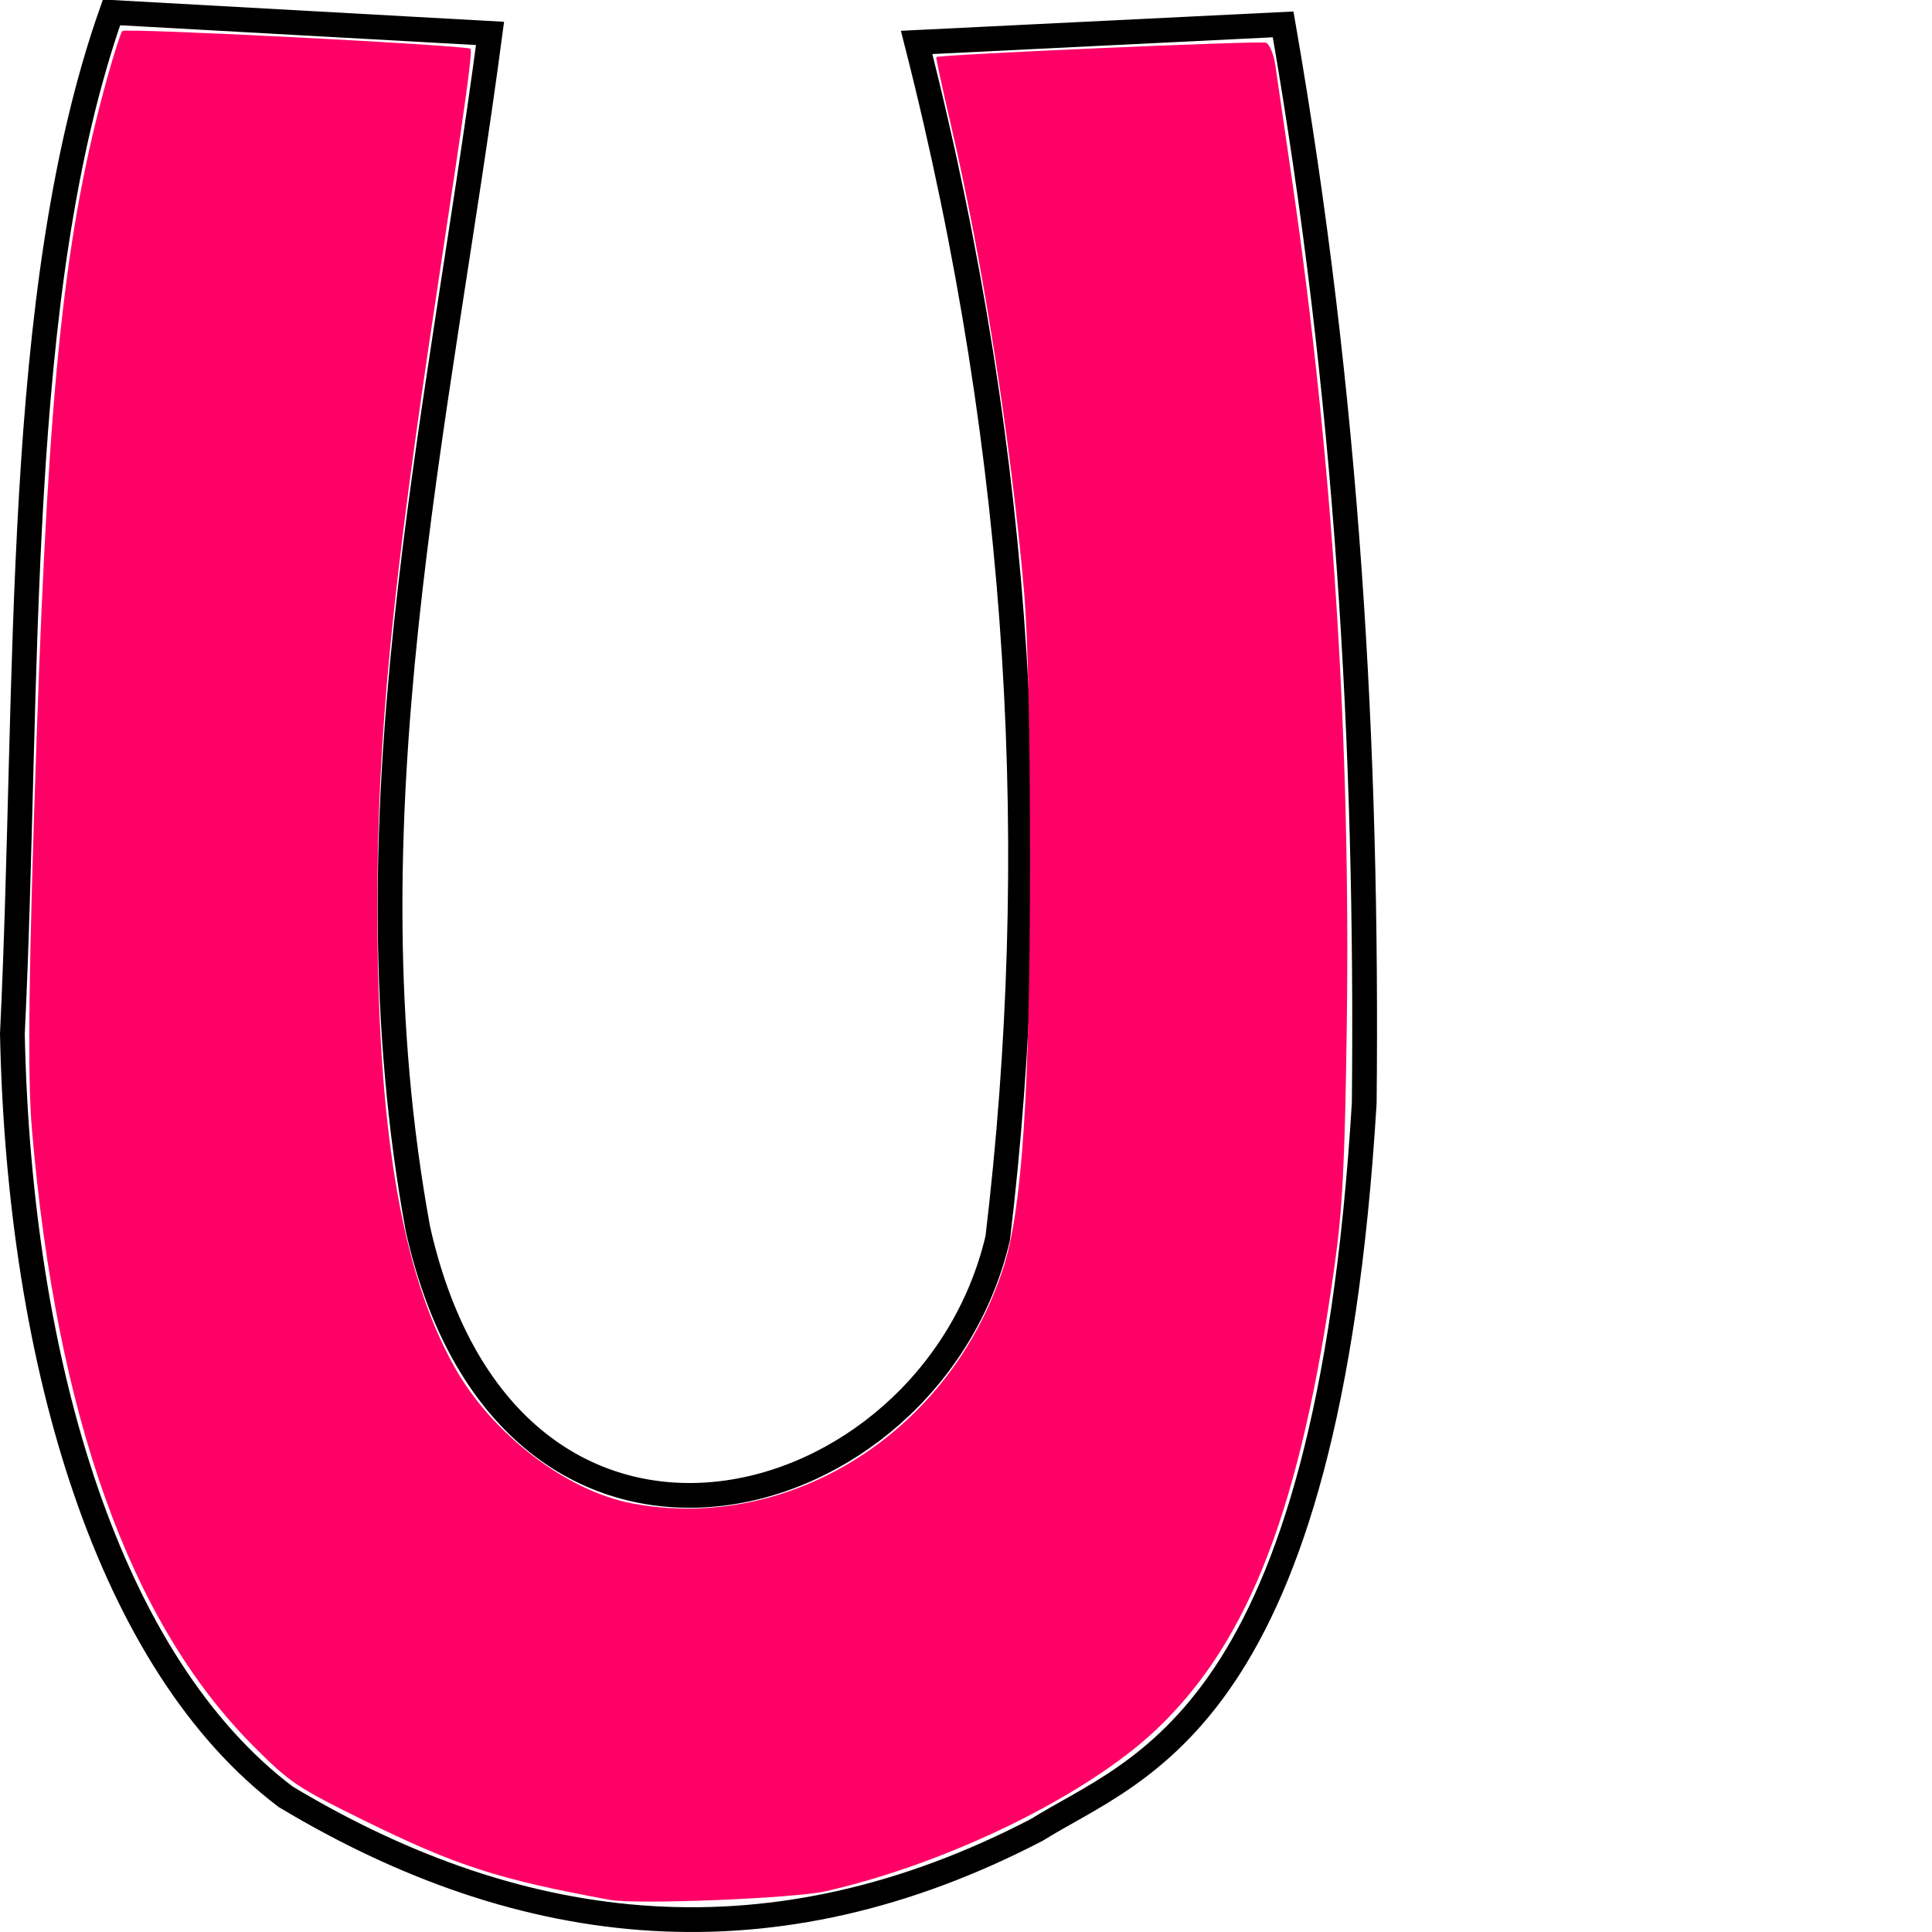
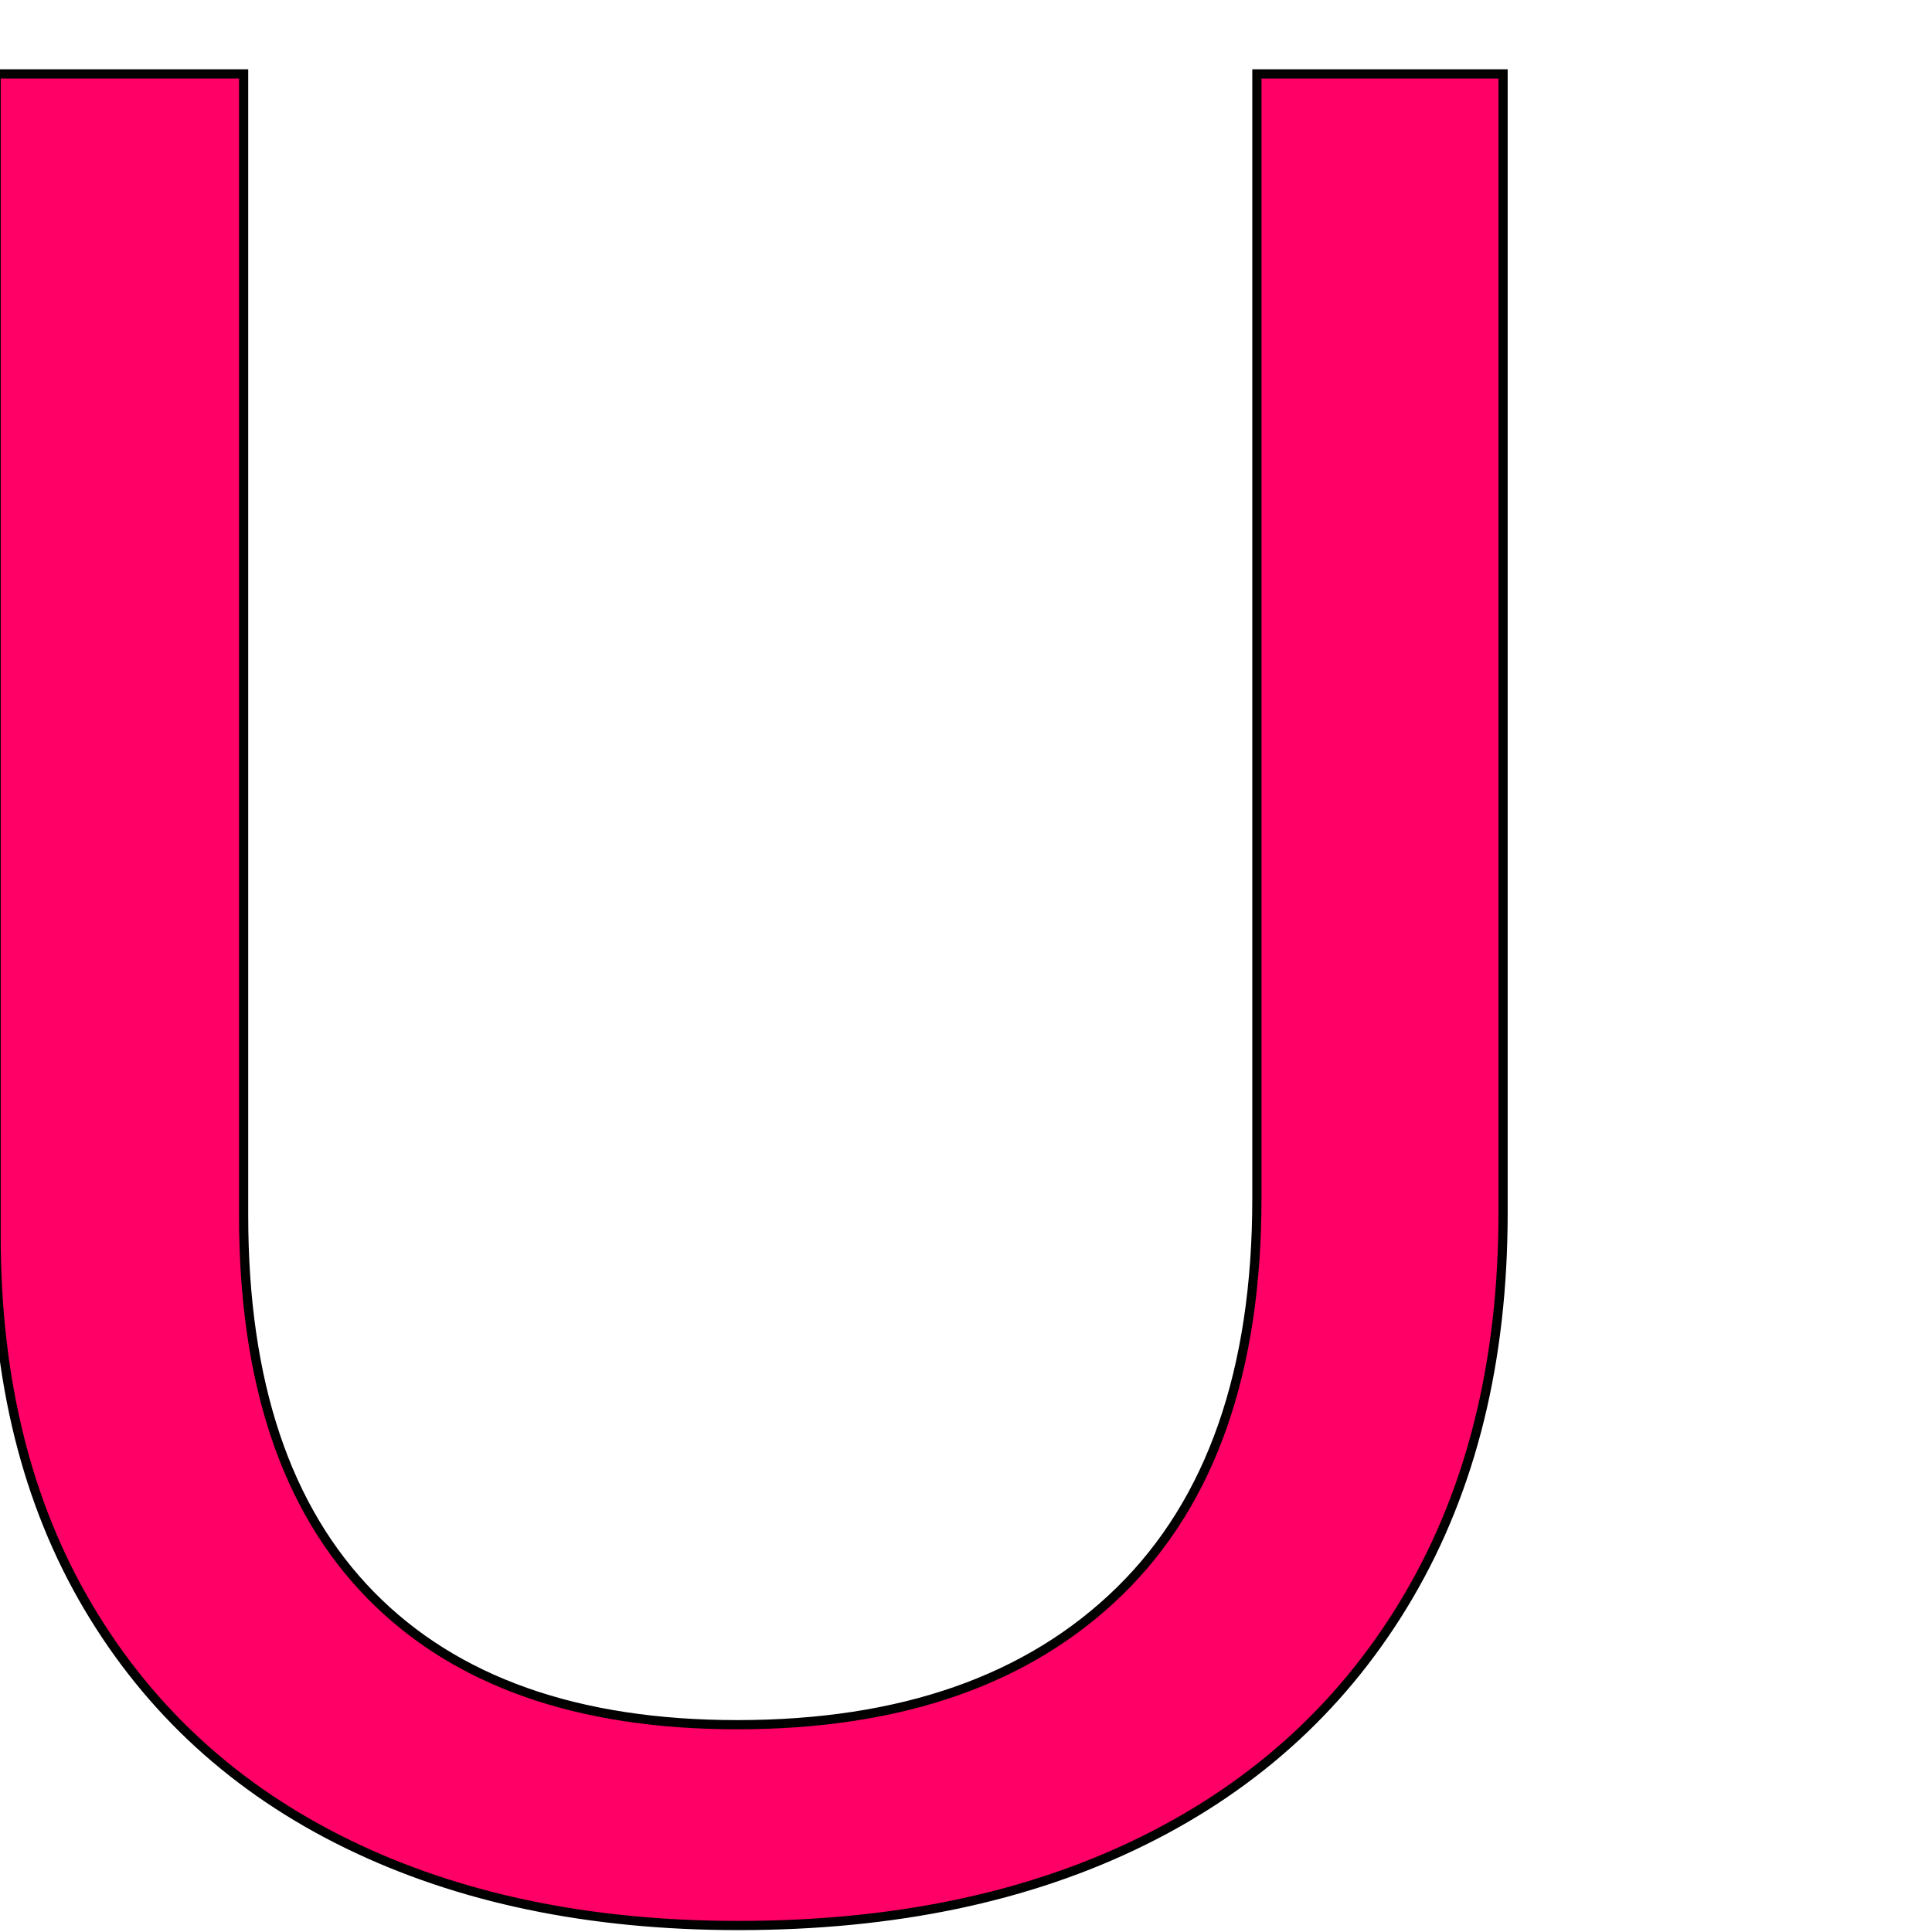
- <svg xmlns="http://www.w3.org/2000/svg" preserveAspectRatio="xMinYMin meet" viewBox="0 0 1050 1050" width="100%" height="100%" id="svg3076" version="1.1">
-   <defs id="defs3078" />
-   <g id="layer1" transform="translate(-21.48157,7.187995)">
-     <path style="fill:none;stroke:#000000;stroke-width:13.454px;stroke-linecap:butt;stroke-linejoin:miter;stroke-opacity:1" d="M 82.088,-0.461 287.807,10.968 C 259.328,225.758 207.772,437.833 248.622,660.779 298.537,882.601 527.271,821.24 563.732,665.677 588.289,459.403 577.771,243.898 519.649,15.866 L 718.837,6.07 C 754.024,208.28 764.822,399.531 762.92,592.206 742.562,928.806 640.116,952.726 584.957,987.318 442.015,1061.651 306.672,1047.315 176.784,969.358 81.206,897.192 31.973,735.813 28.209,554.654 37.522,361.756 28.445,152.139 82.088,-0.461 z" id="path3063" />
-     <path style="color:#000000;fill:#ff0066;fill-opacity:1;stroke:#000000;stroke-width:0;stroke-linecap:butt;stroke-linejoin:miter;stroke-miterlimit:4;stroke-opacity:1;stroke-dasharray:none;stroke-dashoffset:0;marker:none;visibility:visible;display:inline;overflow:visible;enable-background:accumulate" d="M 353.037,1025.361 C 292.24,1014.202 269.332,1006.803 219.337,982.182 182.653,964.115 178.909,961.589 158.753,941.3 92.199,874.308 52.252,762.883 38.853,606.869 36.321,577.385 37.012,520.427 41.468,391.184 48.117,198.37 56.737,118.108 79.668,35.492 83.327,22.312 87.051,10.7 87.944,9.688 c 1.565,-1.773 187.1,7.681 189.17,9.639 1.285,1.216 -1.927,24.57 -17.667,128.422 -24.894,164.258 -32.746,244.29 -32.893,335.299 -0.198,122.065 12.778,200.433 41.804,252.475 20.397,36.571 61.042,67.752 97.006,74.421 86.27,15.997 173.123,-39.438 201.575,-128.657 10.046,-31.5 14.258,-95.646 14.331,-218.208 0.042,-71.214 -1.12,-124.558 -3.243,-148.835 -7.113,-81.346 -22.558,-179.897 -39.712,-253.385 -4.683,-20.062 -8.271,-36.715 -7.973,-37.005 1.416,-1.382 176.058,-9.008 179.147,-7.822 1.946,0.747 4.247,6.282 5.114,12.301 0.867,6.019 4.97,34.215 9.119,62.658 21.986,150.722 31.865,303.571 29.702,459.565 -1.025,73.956 -2.287,98.929 -6.539,129.47 -18.333,131.677 -46.278,204.615 -96.755,252.538 -38.012,36.089 -113.086,72.865 -179.792,88.072 -17.2,3.921 -102.878,7.372 -117.302,4.725 l 0,0 z" id="path3425" />
+ <svg xmlns="http://www.w3.org/2000/svg" width="1050" height="1050" id="svg24748" version="1.1">
+   <defs id="defs24750" />
+   <g id="layer1" transform="translate(0,-2.362183)">
+     <text xml:space="preserve" style="font-size:1442.254px;font-style:normal;font-variant:normal;font-weight:normal;font-stretch:normal;line-height:125%;letter-spacing:0px;word-spacing:0px;fill:#ff0066;fill-opacity:1;stroke:#000000;font-family:Arial;-inkscape-font-specification:Arial;stroke-opacity:1;stroke-width:5;stroke-miterlimit:4;stroke-dasharray:none" x="-113.38" y="1034.757" id="text24756">
+       <tspan id="tspan24758" x="-113.38" y="1034.757">U</tspan>
+     </text>
  </g>
</svg>
